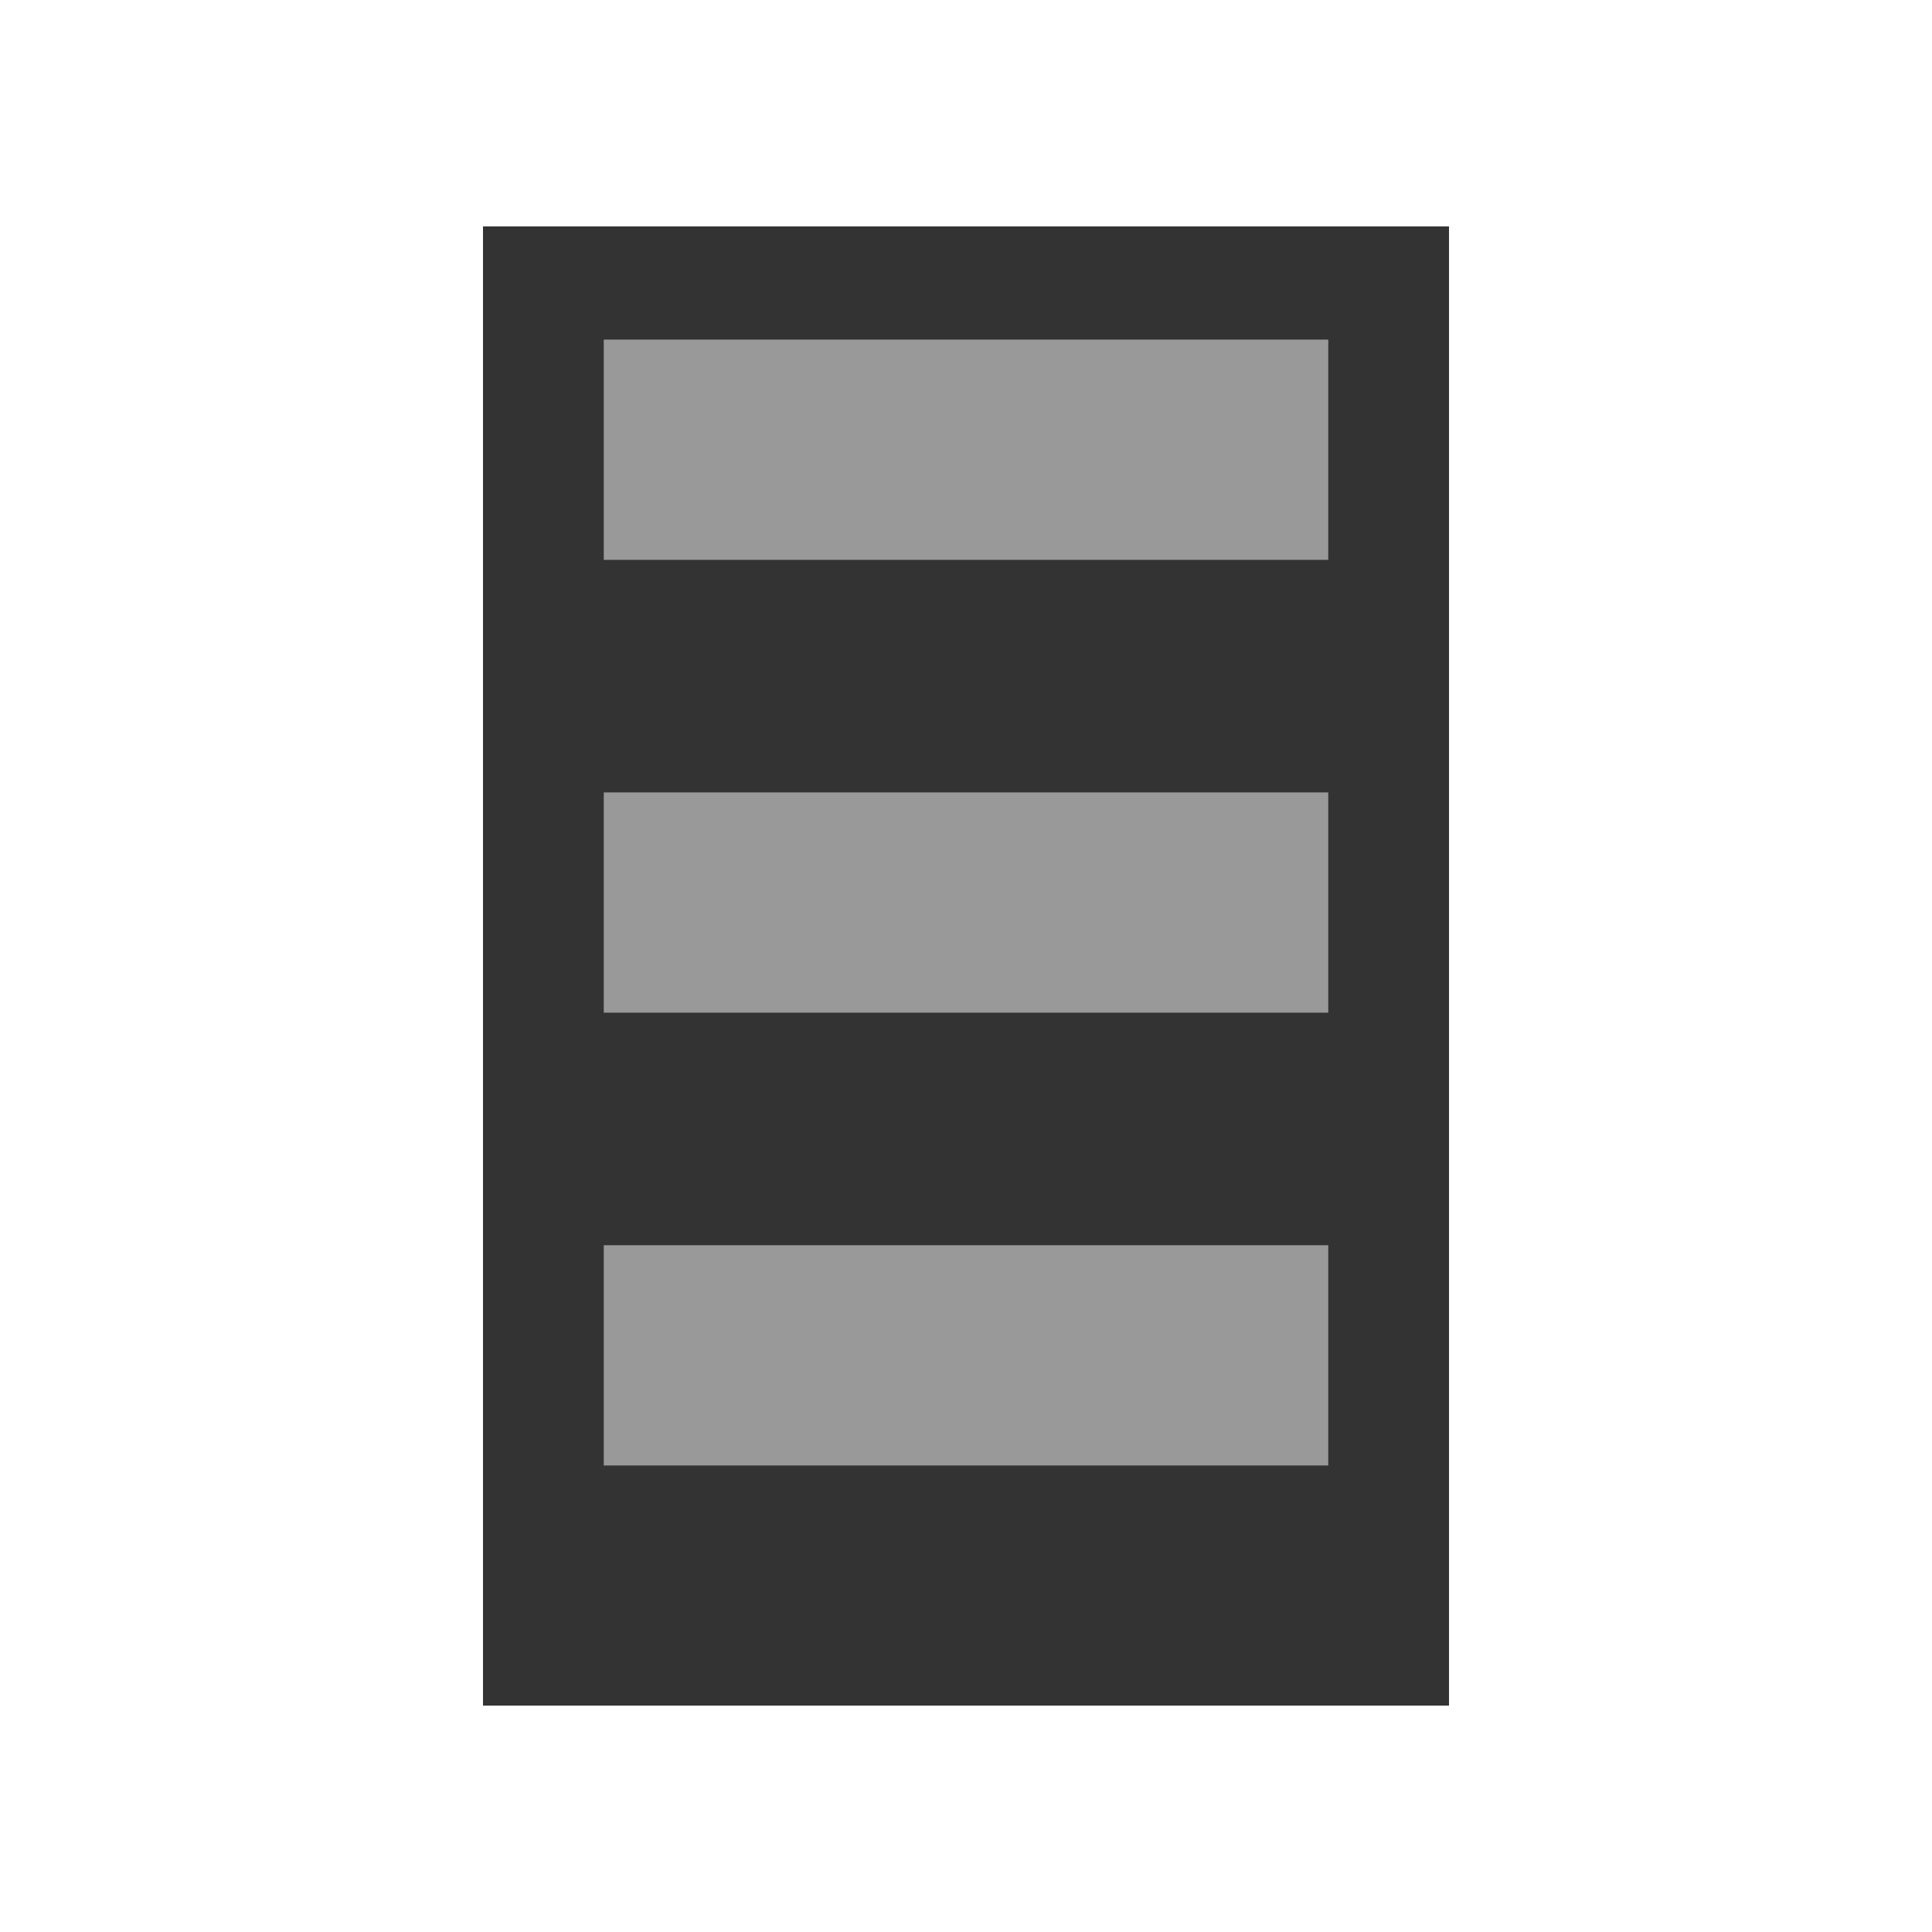
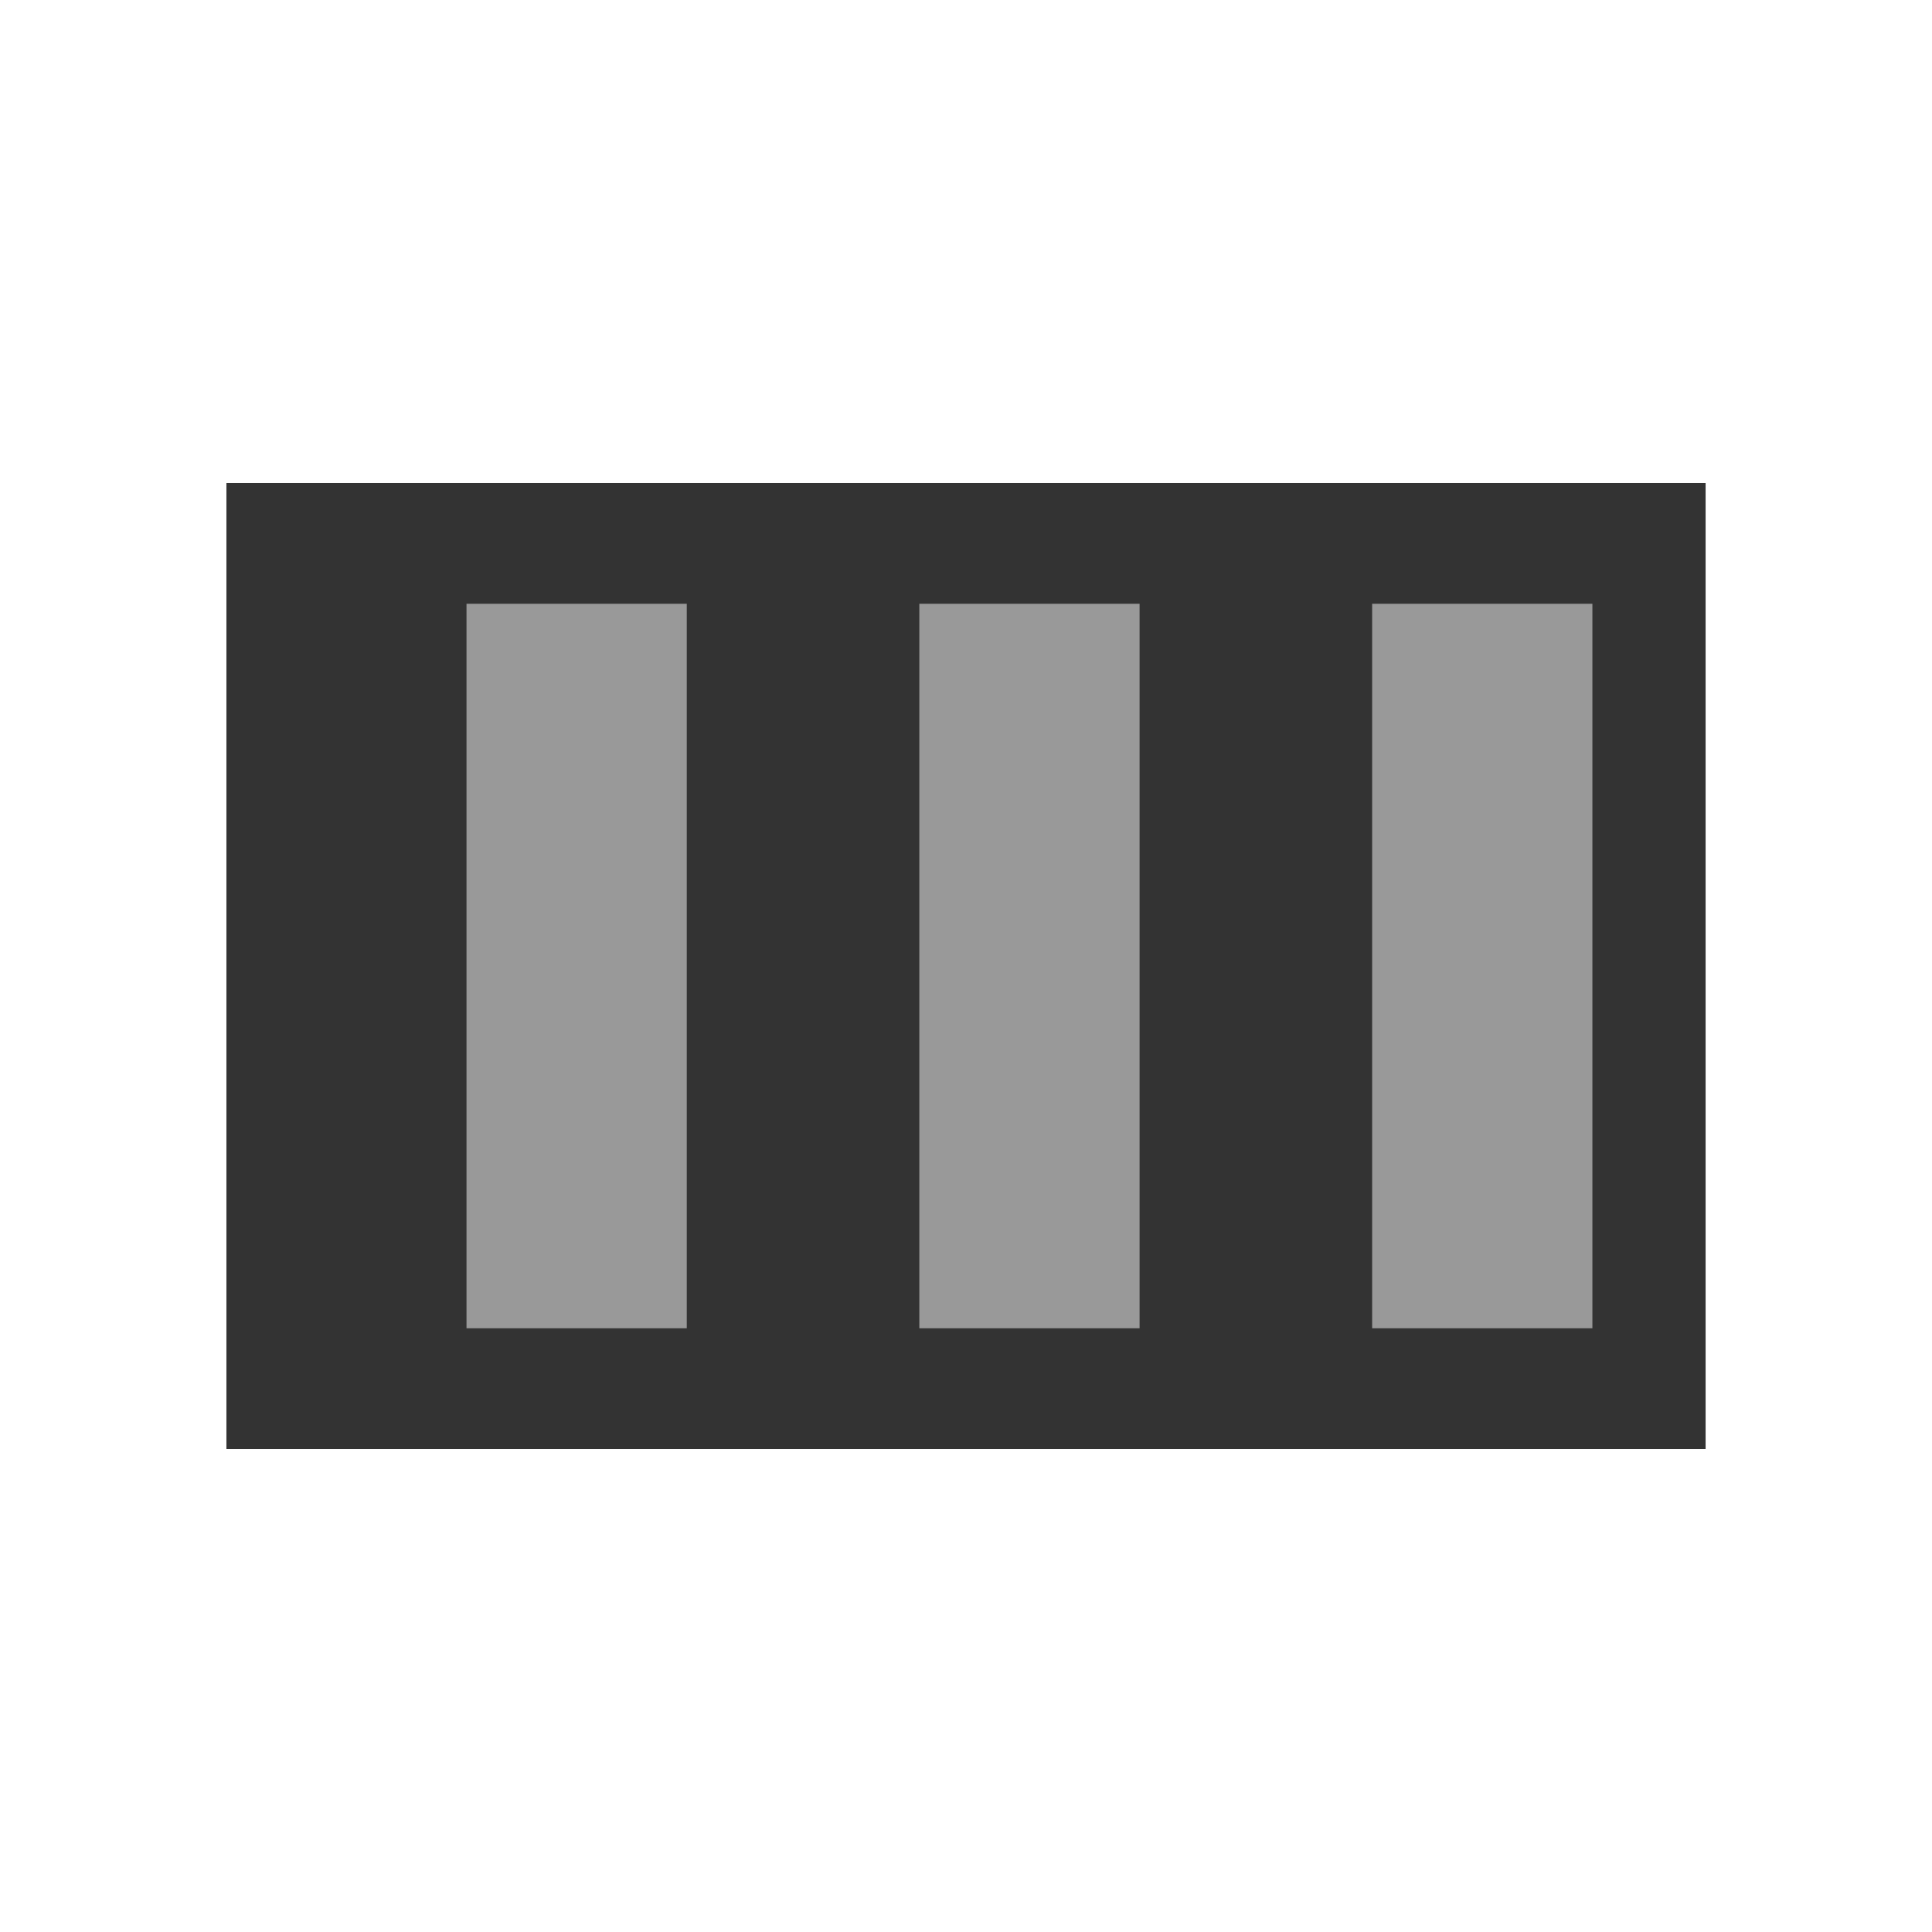
<svg xmlns="http://www.w3.org/2000/svg" width="256" height="256" viewBox="0 0 67.733 67.733" version="1.1" id="svg1">
  <defs id="defs1" />
  <g id="layer1">
-     <rect style="fill:#333333;stroke-width:0.259" id="rect1" width="33.867" height="51.858" x="16.933" y="7.938" />
-     <rect style="fill:#999999;stroke-width:0.228" id="rect2" width="25.4" height="7.722" x="21.167" y="11.906" />
-     <rect style="fill:#999999;stroke-width:0.228" id="rect4" width="25.4" height="7.722" x="21.167" y="27.781" />
-     <rect style="fill:#999999;stroke-width:0.228" id="rect5" width="25.4" height="7.722" x="21.167" y="43.656" />
+     <rect style="fill:#333333;stroke-width:0.259" id="rect1" width="33.867" height="51.858" x="16.933" y="-59.796" transform="rotate(90)" />
+     <rect style="fill:#999999;stroke-width:0.228" id="rect2" width="25.4" height="7.722" x="21.167" y="-55.827" transform="rotate(90)" />
+     <rect style="fill:#999999;stroke-width:0.228" id="rect4" width="25.4" height="7.722" x="21.167" y="-39.952" transform="rotate(90)" />
+     <rect style="fill:#999999;stroke-width:0.228" id="rect5" width="25.4" height="7.722" x="21.167" y="-24.077" transform="rotate(90)" />
  </g>
</svg>
